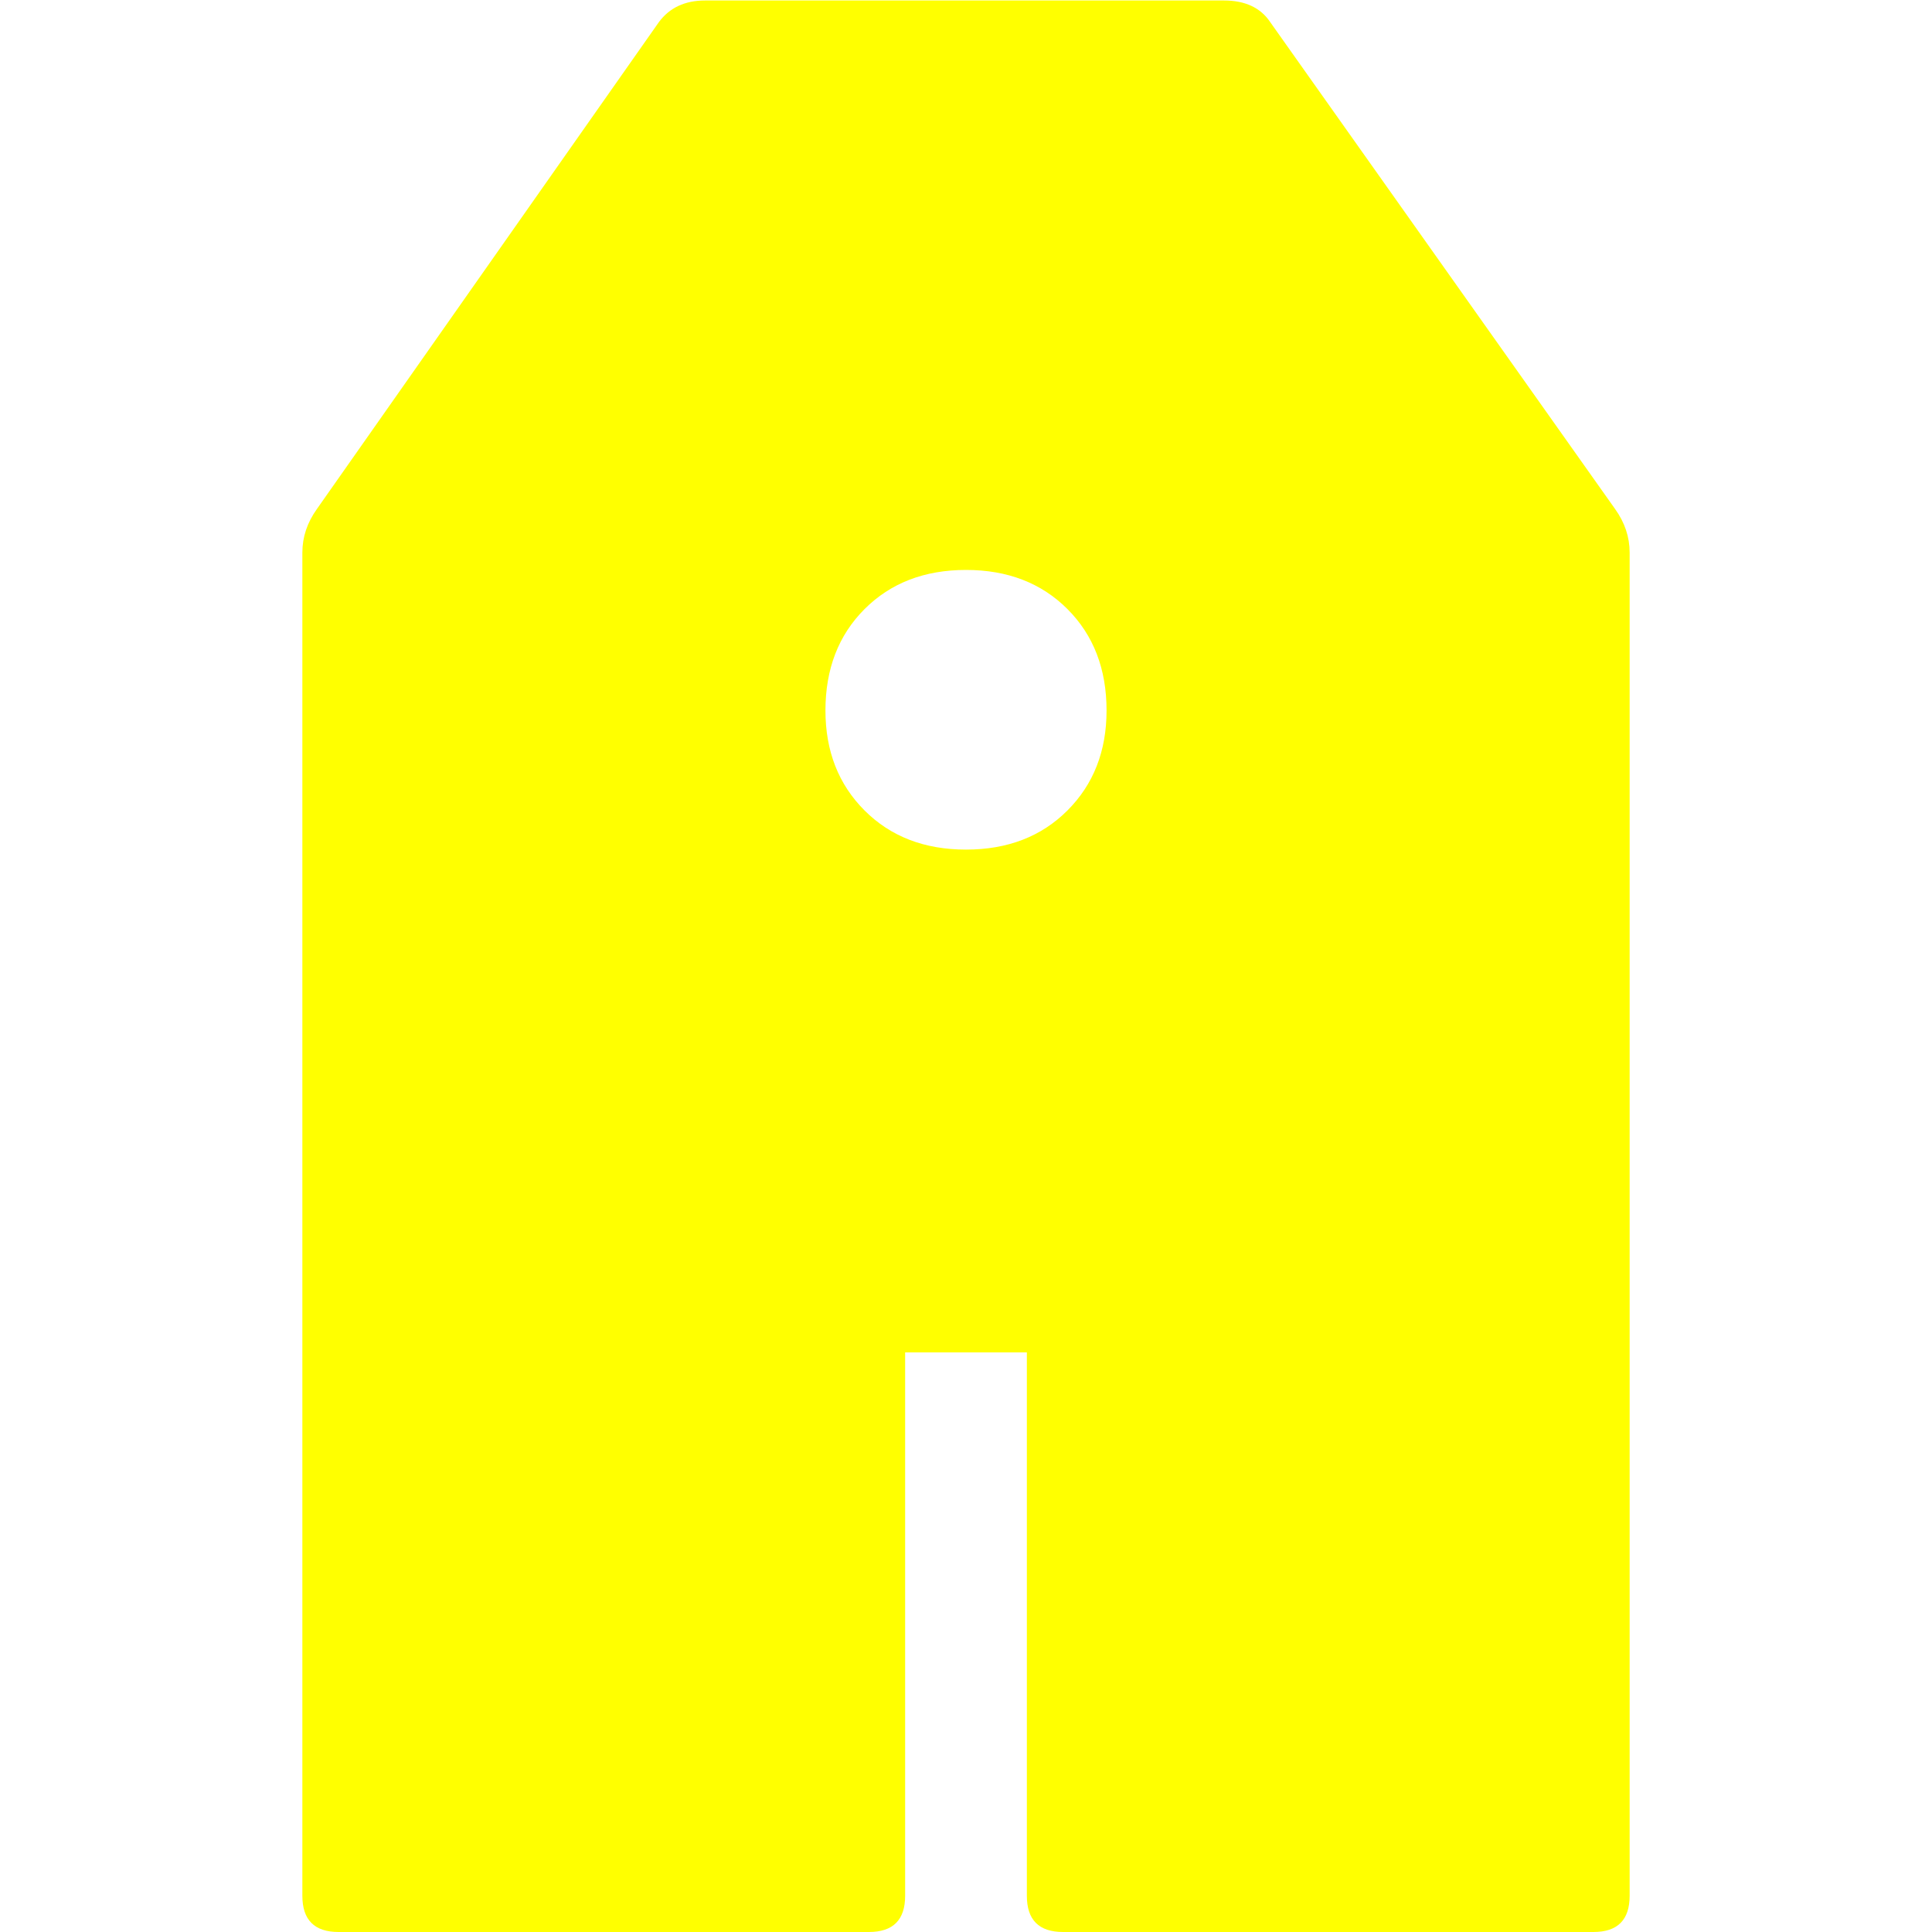
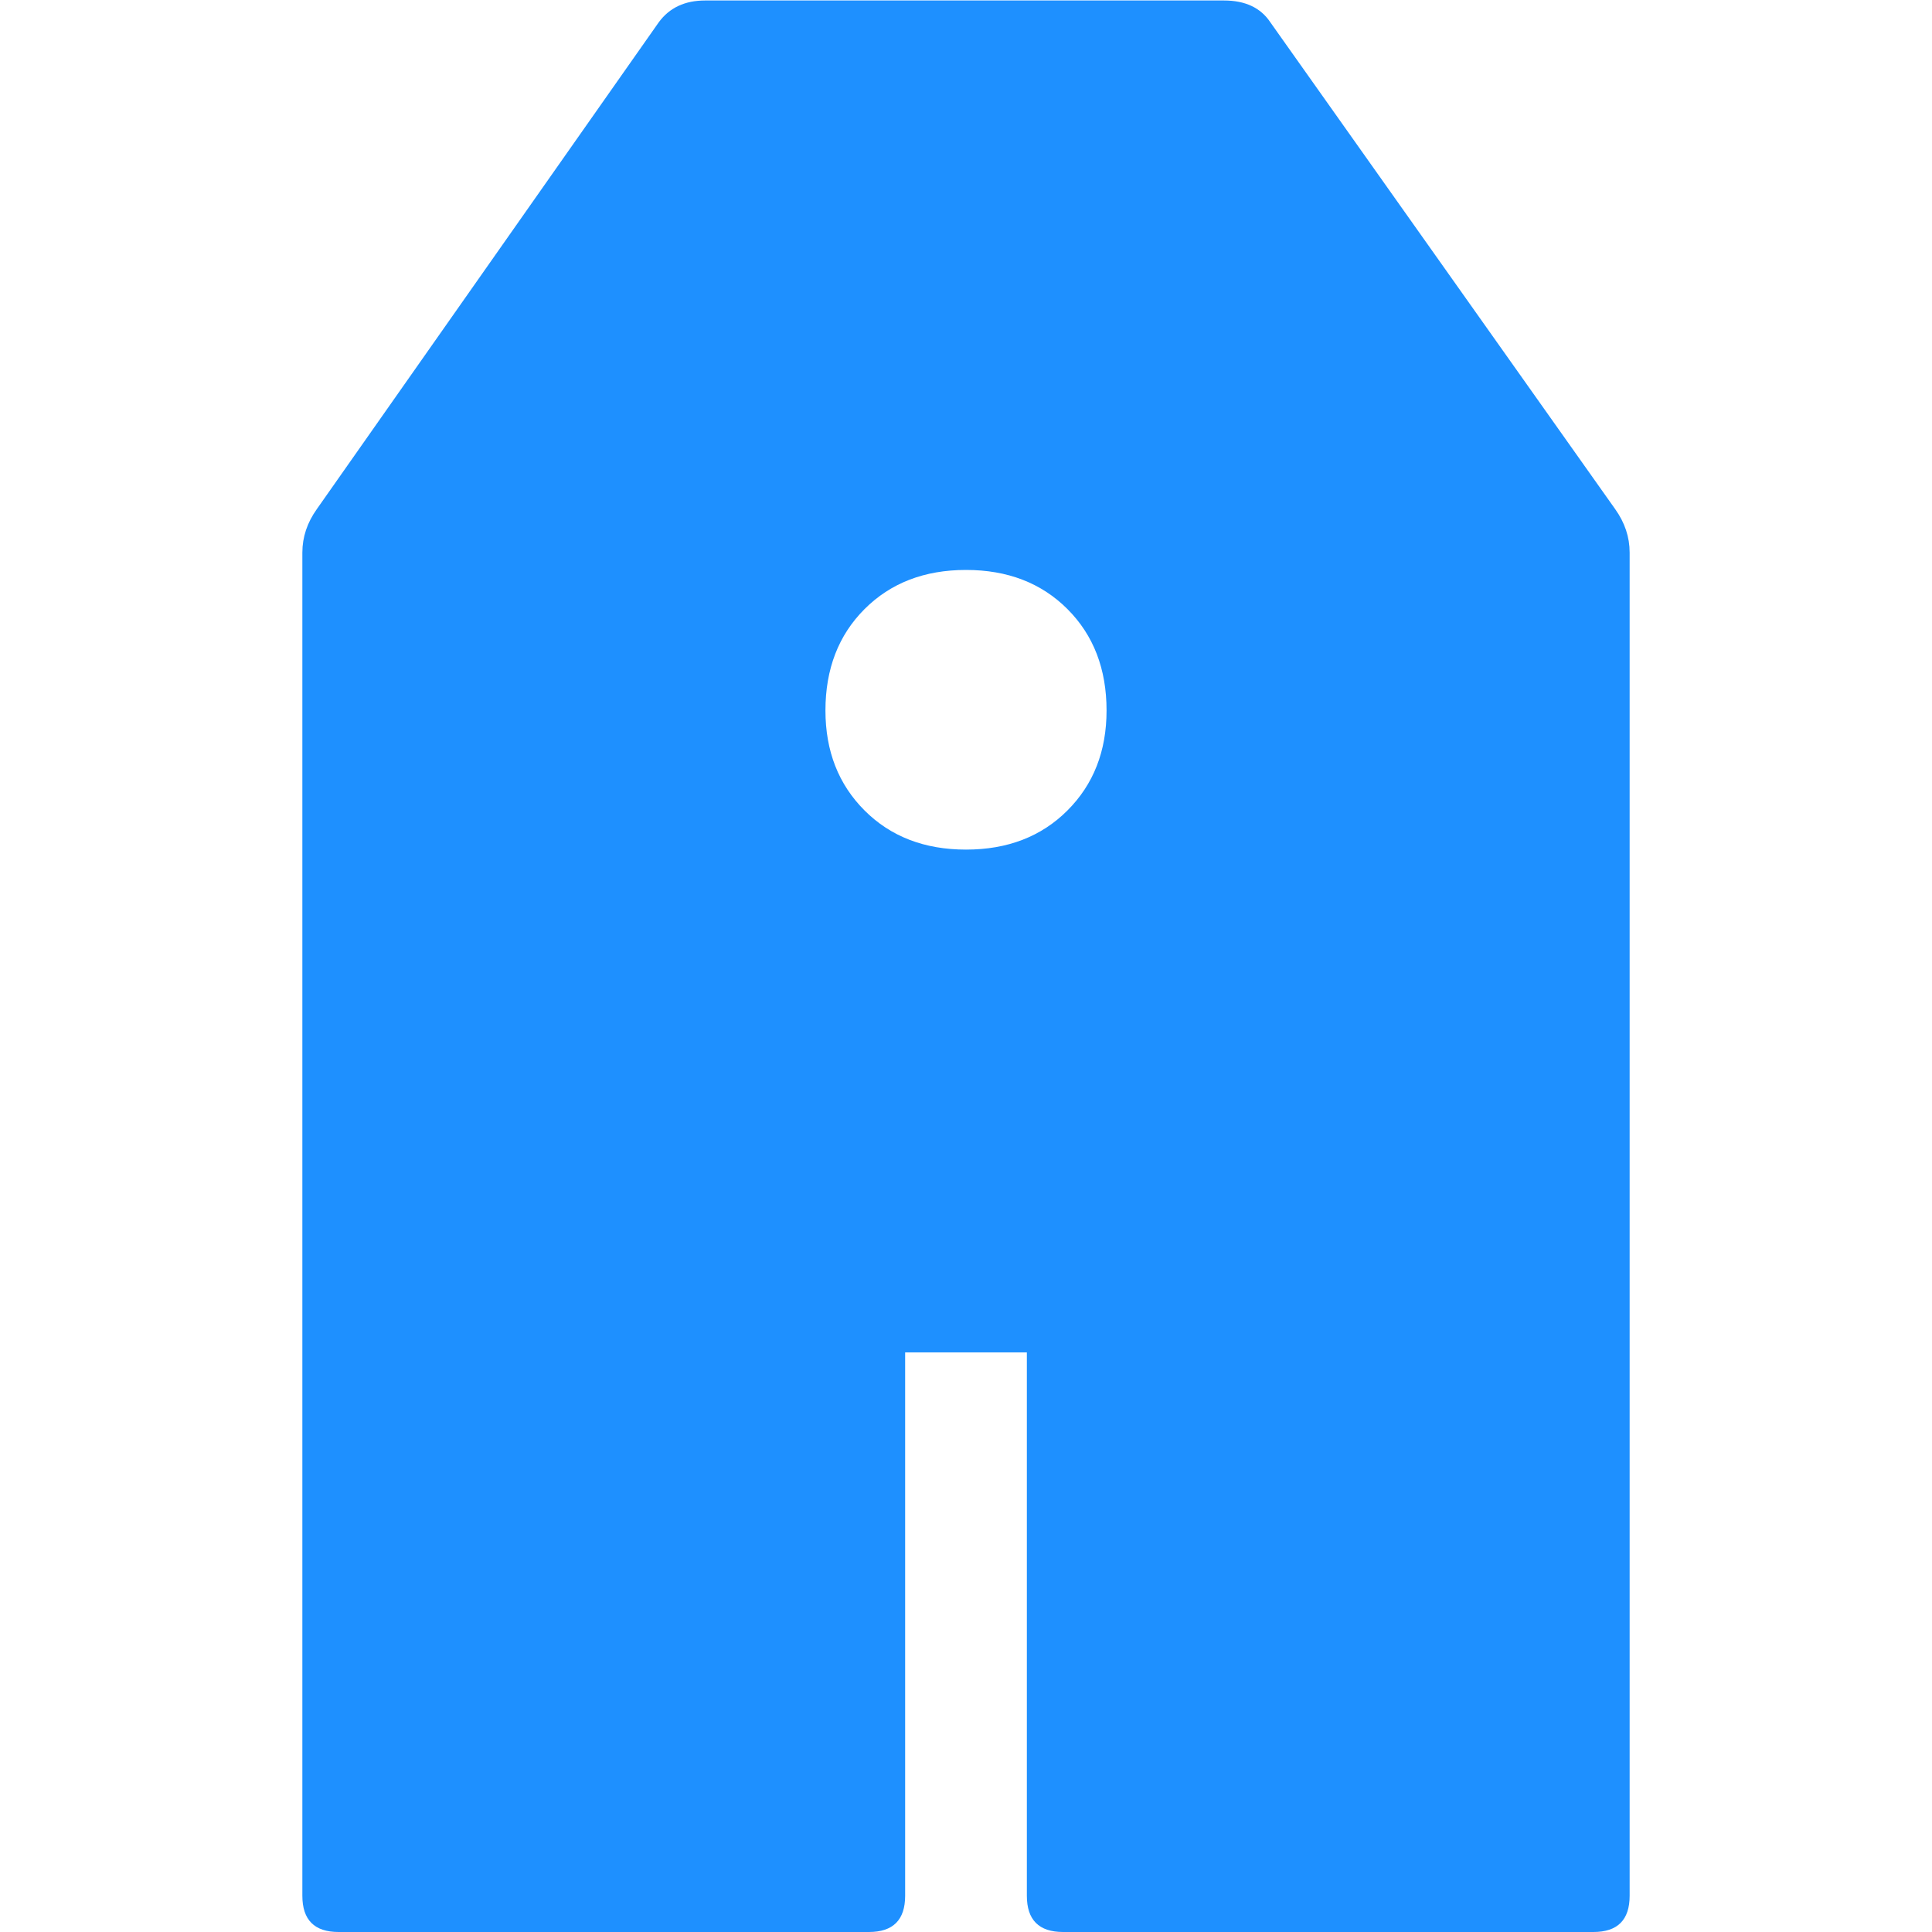
<svg xmlns="http://www.w3.org/2000/svg" width="512" height="512" viewBox="0 0 512 512" fill="none">
-   <path d="M89.728 512C83.328 512 80.128 508.8 80.128 502.4V146.432C80.128 142.336 81.408 138.496 83.968 134.912L174.592 5.888C177.408 2.048 181.504 0.128 186.88 0.128H324.352C329.984 0.128 334.08 2.048 336.64 5.888L428.032 134.912C430.592 138.496 431.872 142.336 431.872 146.432V502.4C431.872 508.8 428.672 512 422.272 512H281.728C275.328 512 272.128 508.8 272.128 502.4V358.4H239.872V502.4C239.872 508.8 236.672 512 230.272 512H89.728ZM256 225.152C267.008 225.152 275.968 221.696 282.88 214.784C289.792 207.872 293.248 199.04 293.248 188.288C293.248 177.28 289.792 168.32 282.88 161.408C275.968 154.496 267.008 151.04 256 151.04C244.992 151.04 236.032 154.496 229.12 161.408C222.208 168.32 218.752 177.28 218.752 188.288C218.752 199.04 222.208 207.872 229.12 214.784C236.032 221.696 244.992 225.152 256 225.152Z" fill="yellow" />
+   <path d="M89.728 512C83.328 512 80.128 508.8 80.128 502.4V146.432C80.128 142.336 81.408 138.496 83.968 134.912L174.592 5.888C177.408 2.048 181.504 0.128 186.88 0.128H324.352C329.984 0.128 334.08 2.048 336.64 5.888L428.032 134.912C430.592 138.496 431.872 142.336 431.872 146.432V502.4C431.872 508.8 428.672 512 422.272 512H281.728C275.328 512 272.128 508.8 272.128 502.4V358.4H239.872V502.4C239.872 508.8 236.672 512 230.272 512H89.728ZM256 225.152C267.008 225.152 275.968 221.696 282.88 214.784C289.792 207.872 293.248 199.04 293.248 188.288C293.248 177.28 289.792 168.32 282.88 161.408C275.968 154.496 267.008 151.04 256 151.04C244.992 151.04 236.032 154.496 229.12 161.408C222.208 168.32 218.752 177.28 218.752 188.288C218.752 199.04 222.208 207.872 229.12 214.784C236.032 221.696 244.992 225.152 256 225.152Z" fill="dodgerblue" />
</svg>
